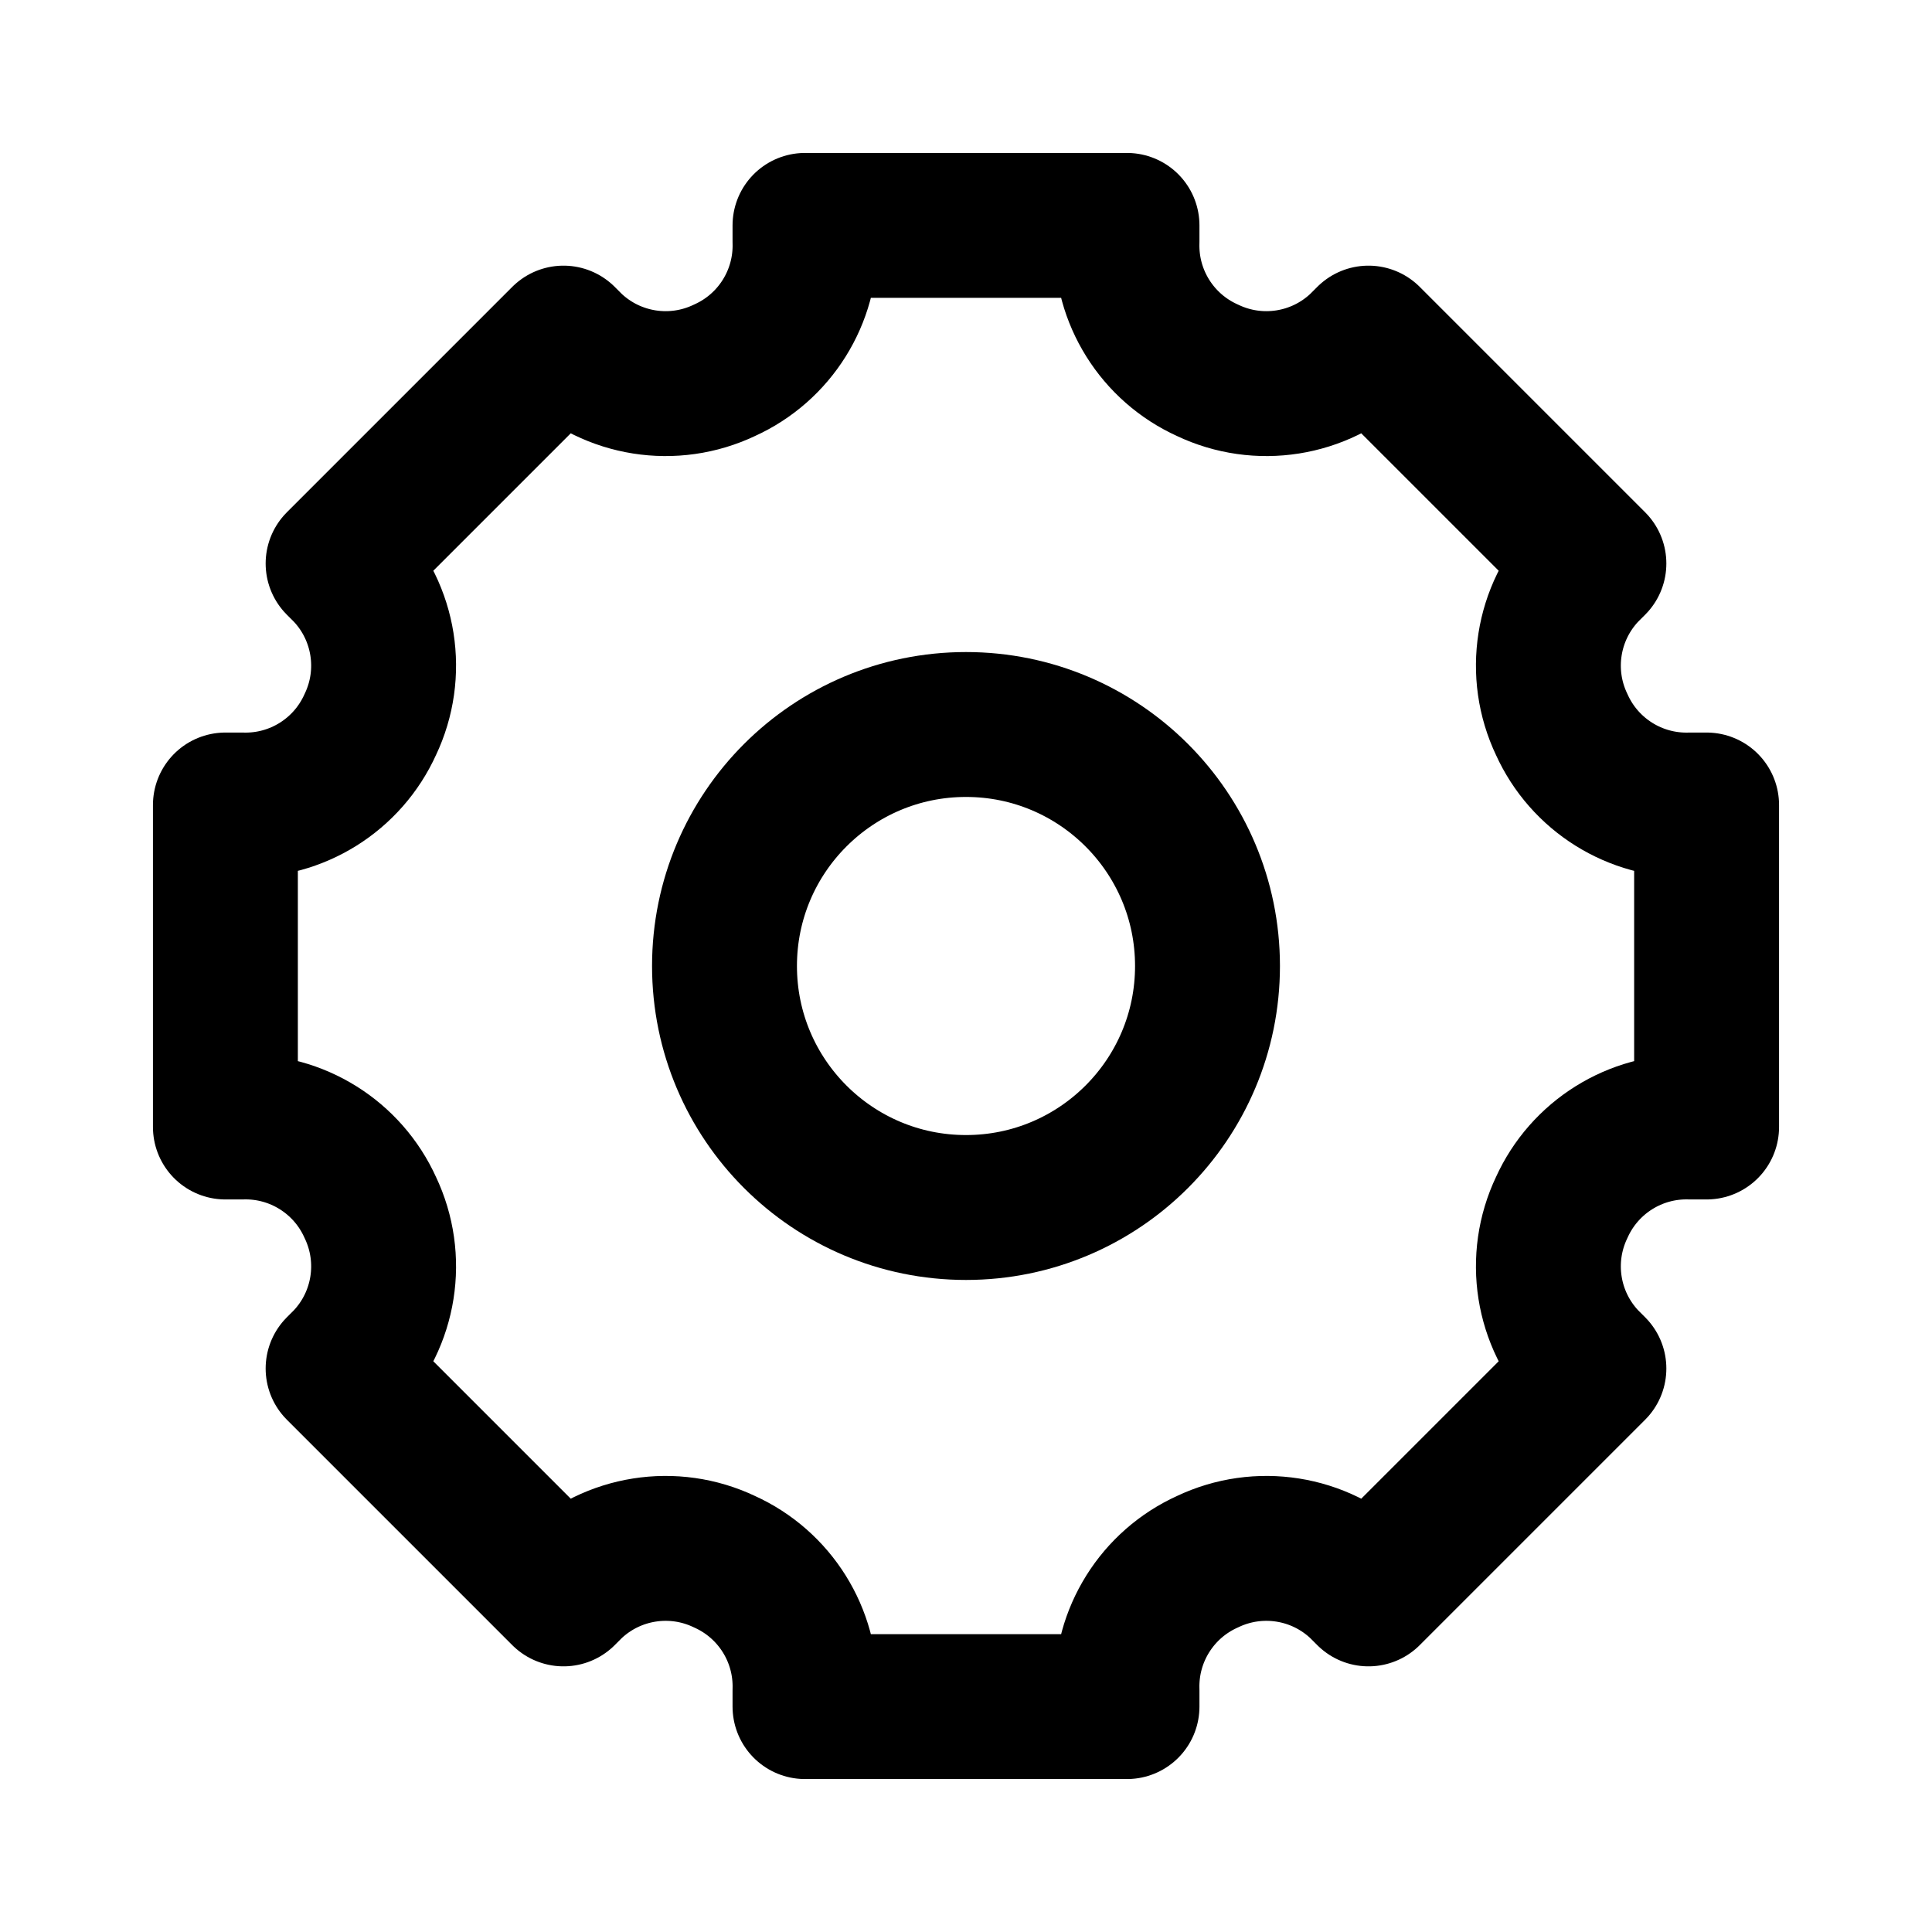
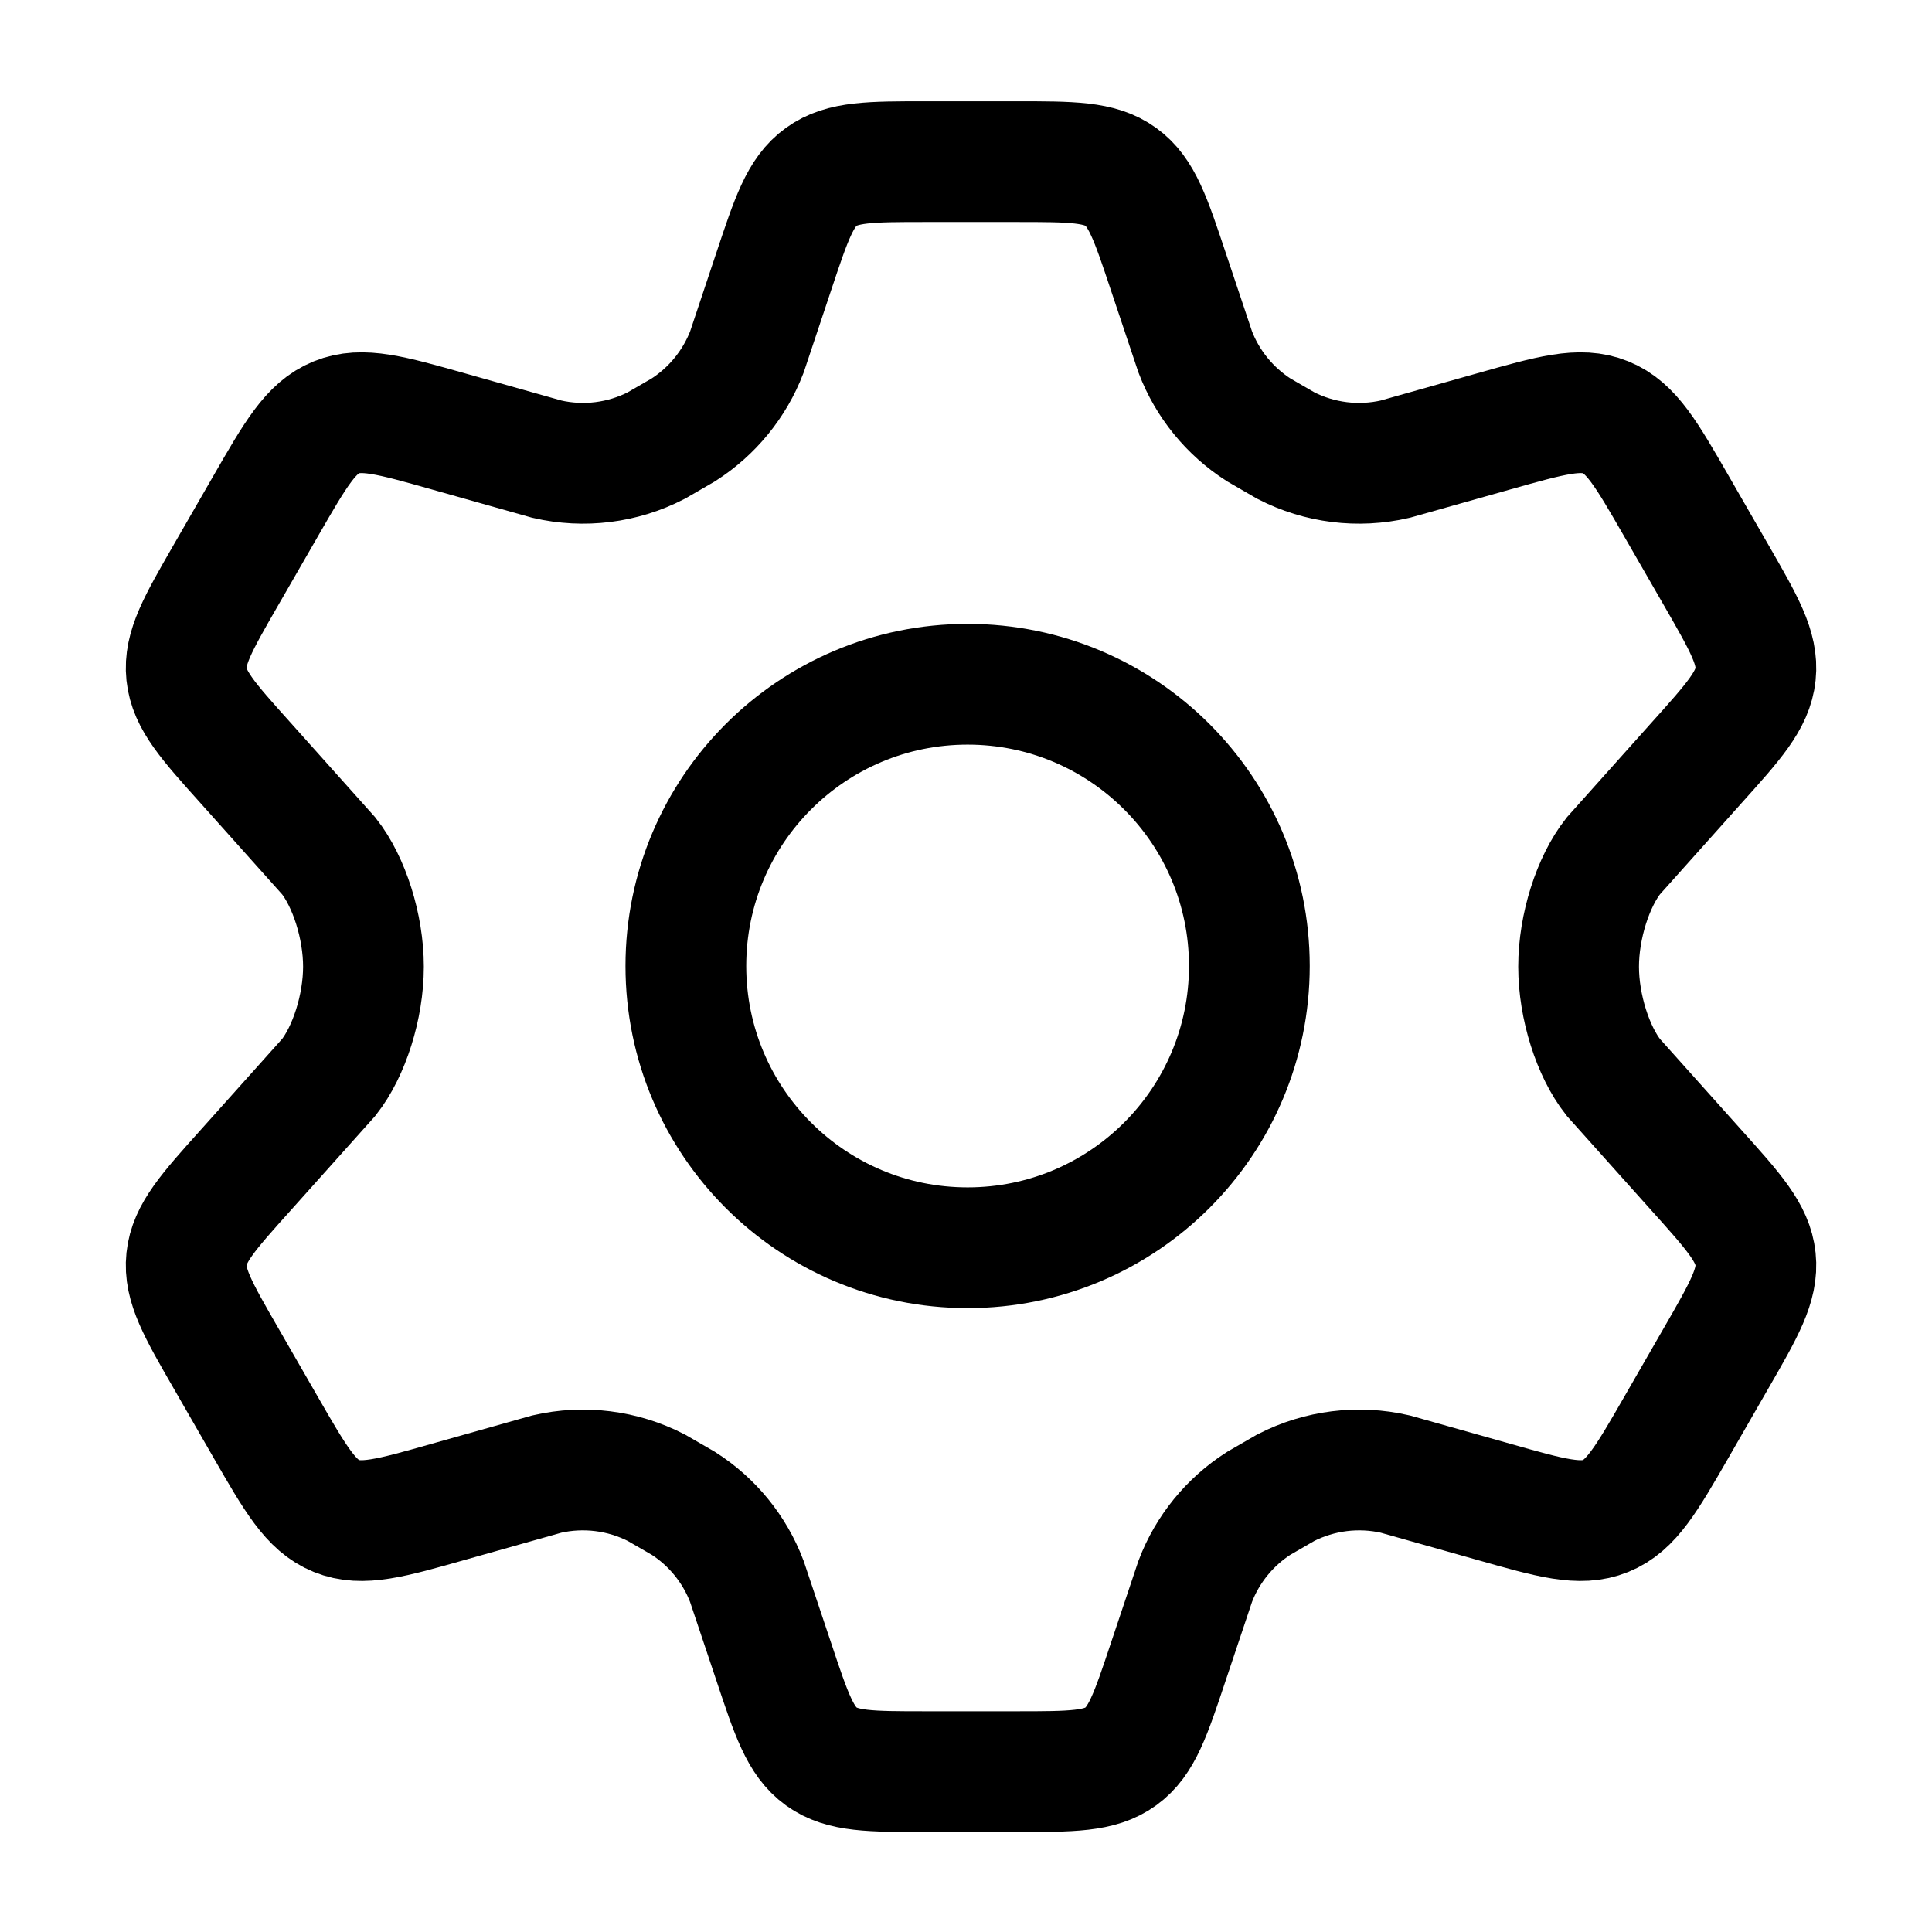
- <svg xmlns="http://www.w3.org/2000/svg" viewBox="0 0 24 24" fill="none" stroke="currentColor" stroke-width="1.8" stroke-linecap="round" stroke-linejoin="round">
-   <circle cx="12" cy="12" r="3" />
-   <path d="M19.4 15a1.7 1.7 0 0 0 .3 1.9l.1.1-2.8 2.8-.1-.1a1.7 1.7 0 0 0-1.9-.3 1.7 1.7 0 0 0-1 1.6v.2h-4V21a1.7 1.7 0 0 0-1-1.6 1.7 1.7 0 0 0-1.9.3l-.1.1L4.2 17l.1-.1a1.7 1.7 0 0 0 .3-1.9A1.7 1.7 0 0 0 3 14H2.8v-4H3a1.7 1.7 0 0 0 1.6-1 1.7 1.7 0 0 0-.3-1.9L4.2 7 7 4.2l.1.1A1.7 1.7 0 0 0 9 4.6a1.7 1.7 0 0 0 1-1.6v-.2h4V3a1.7 1.7 0 0 0 1 1.6 1.7 1.7 0 0 0 1.9-.3l.1-.1L19.8 7l-.1.1a1.7 1.7 0 0 0-.3 1.9 1.7 1.7 0 0 0 1.6 1h.2v4H21a1.7 1.7 0 0 0-1.6 1Z" />
+ <svg xmlns="http://www.w3.org/2000/svg" viewBox="0 0 24 24" fill="none">
+   <path d="M21.317 7.141L20.824 6.285C20.451 5.637 20.264 5.313 19.946 5.184C19.629 5.055 19.27 5.157 18.551 5.36L17.331 5.704C16.872 5.81 16.391 5.75 15.973 5.535L15.636 5.34C15.277 5.11 15 4.771 14.848 4.373L14.514 3.375C14.294 2.715 14.184 2.385 13.923 2.197C13.662 2.008 13.314 2.008 12.62 2.008H11.505C10.811 2.008 10.464 2.008 10.202 2.197C9.941 2.385 9.831 2.715 9.611 3.375L9.278 4.373C9.125 4.771 8.848 5.11 8.489 5.34L8.152 5.535C7.734 5.75 7.253 5.81 6.794 5.704L5.574 5.36C4.855 5.157 4.496 5.055 4.179 5.184C3.861 5.313 3.674 5.637 3.301 6.285L2.808 7.141C2.458 7.749 2.283 8.052 2.317 8.375C2.351 8.699 2.585 8.959 3.053 9.48L4.084 10.633C4.336 10.952 4.515 11.508 4.515 12.008C4.515 12.508 4.336 13.064 4.084 13.383L3.053 14.535C2.585 15.056 2.351 15.317 2.317 15.64C2.283 15.963 2.458 16.267 2.808 16.874L3.301 17.731C3.674 18.378 3.861 18.703 4.179 18.832C4.496 18.961 4.855 18.859 5.574 18.655L6.794 18.311C7.253 18.206 7.734 18.266 8.153 18.481L8.489 18.675C8.849 18.905 9.125 19.244 9.277 19.643L9.611 20.64C9.831 21.3 9.941 21.63 10.202 21.819C10.464 22.008 10.811 22.008 11.505 22.008H12.62C13.314 22.008 13.662 22.008 13.923 21.819C14.184 21.63 14.294 21.3 14.514 20.64L14.848 19.643C15 19.244 15.277 18.905 15.636 18.675L15.972 18.481C16.391 18.266 16.872 18.206 17.331 18.311L18.551 18.655C19.27 18.859 19.629 18.961 19.946 18.832C20.264 18.703 20.451 18.378 20.824 17.731L21.317 16.874C21.667 16.267 21.842 15.963 21.808 15.64C21.774 15.317 21.54 15.056 21.072 14.535L20.041 13.383C19.789 13.064 19.61 12.508 19.61 12.008C19.61 11.508 19.789 10.952 20.041 10.633L21.072 9.48C21.54 8.959 21.774 8.699 21.808 8.375C21.842 8.052 21.667 7.749 21.317 7.141Z" stroke="currentColor" stroke-linecap="round" stroke-width="1.5" />
+   <path d="M15.52 12C15.52 13.933 13.953 15.5 12.02 15.5C10.086 15.5 8.52 13.933 8.52 12C8.52 10.067 10.086 8.5 12.02 8.5C13.953 8.5 15.52 10.067 15.52 12Z" stroke="currentColor" stroke-width="1.5" />
</svg>
